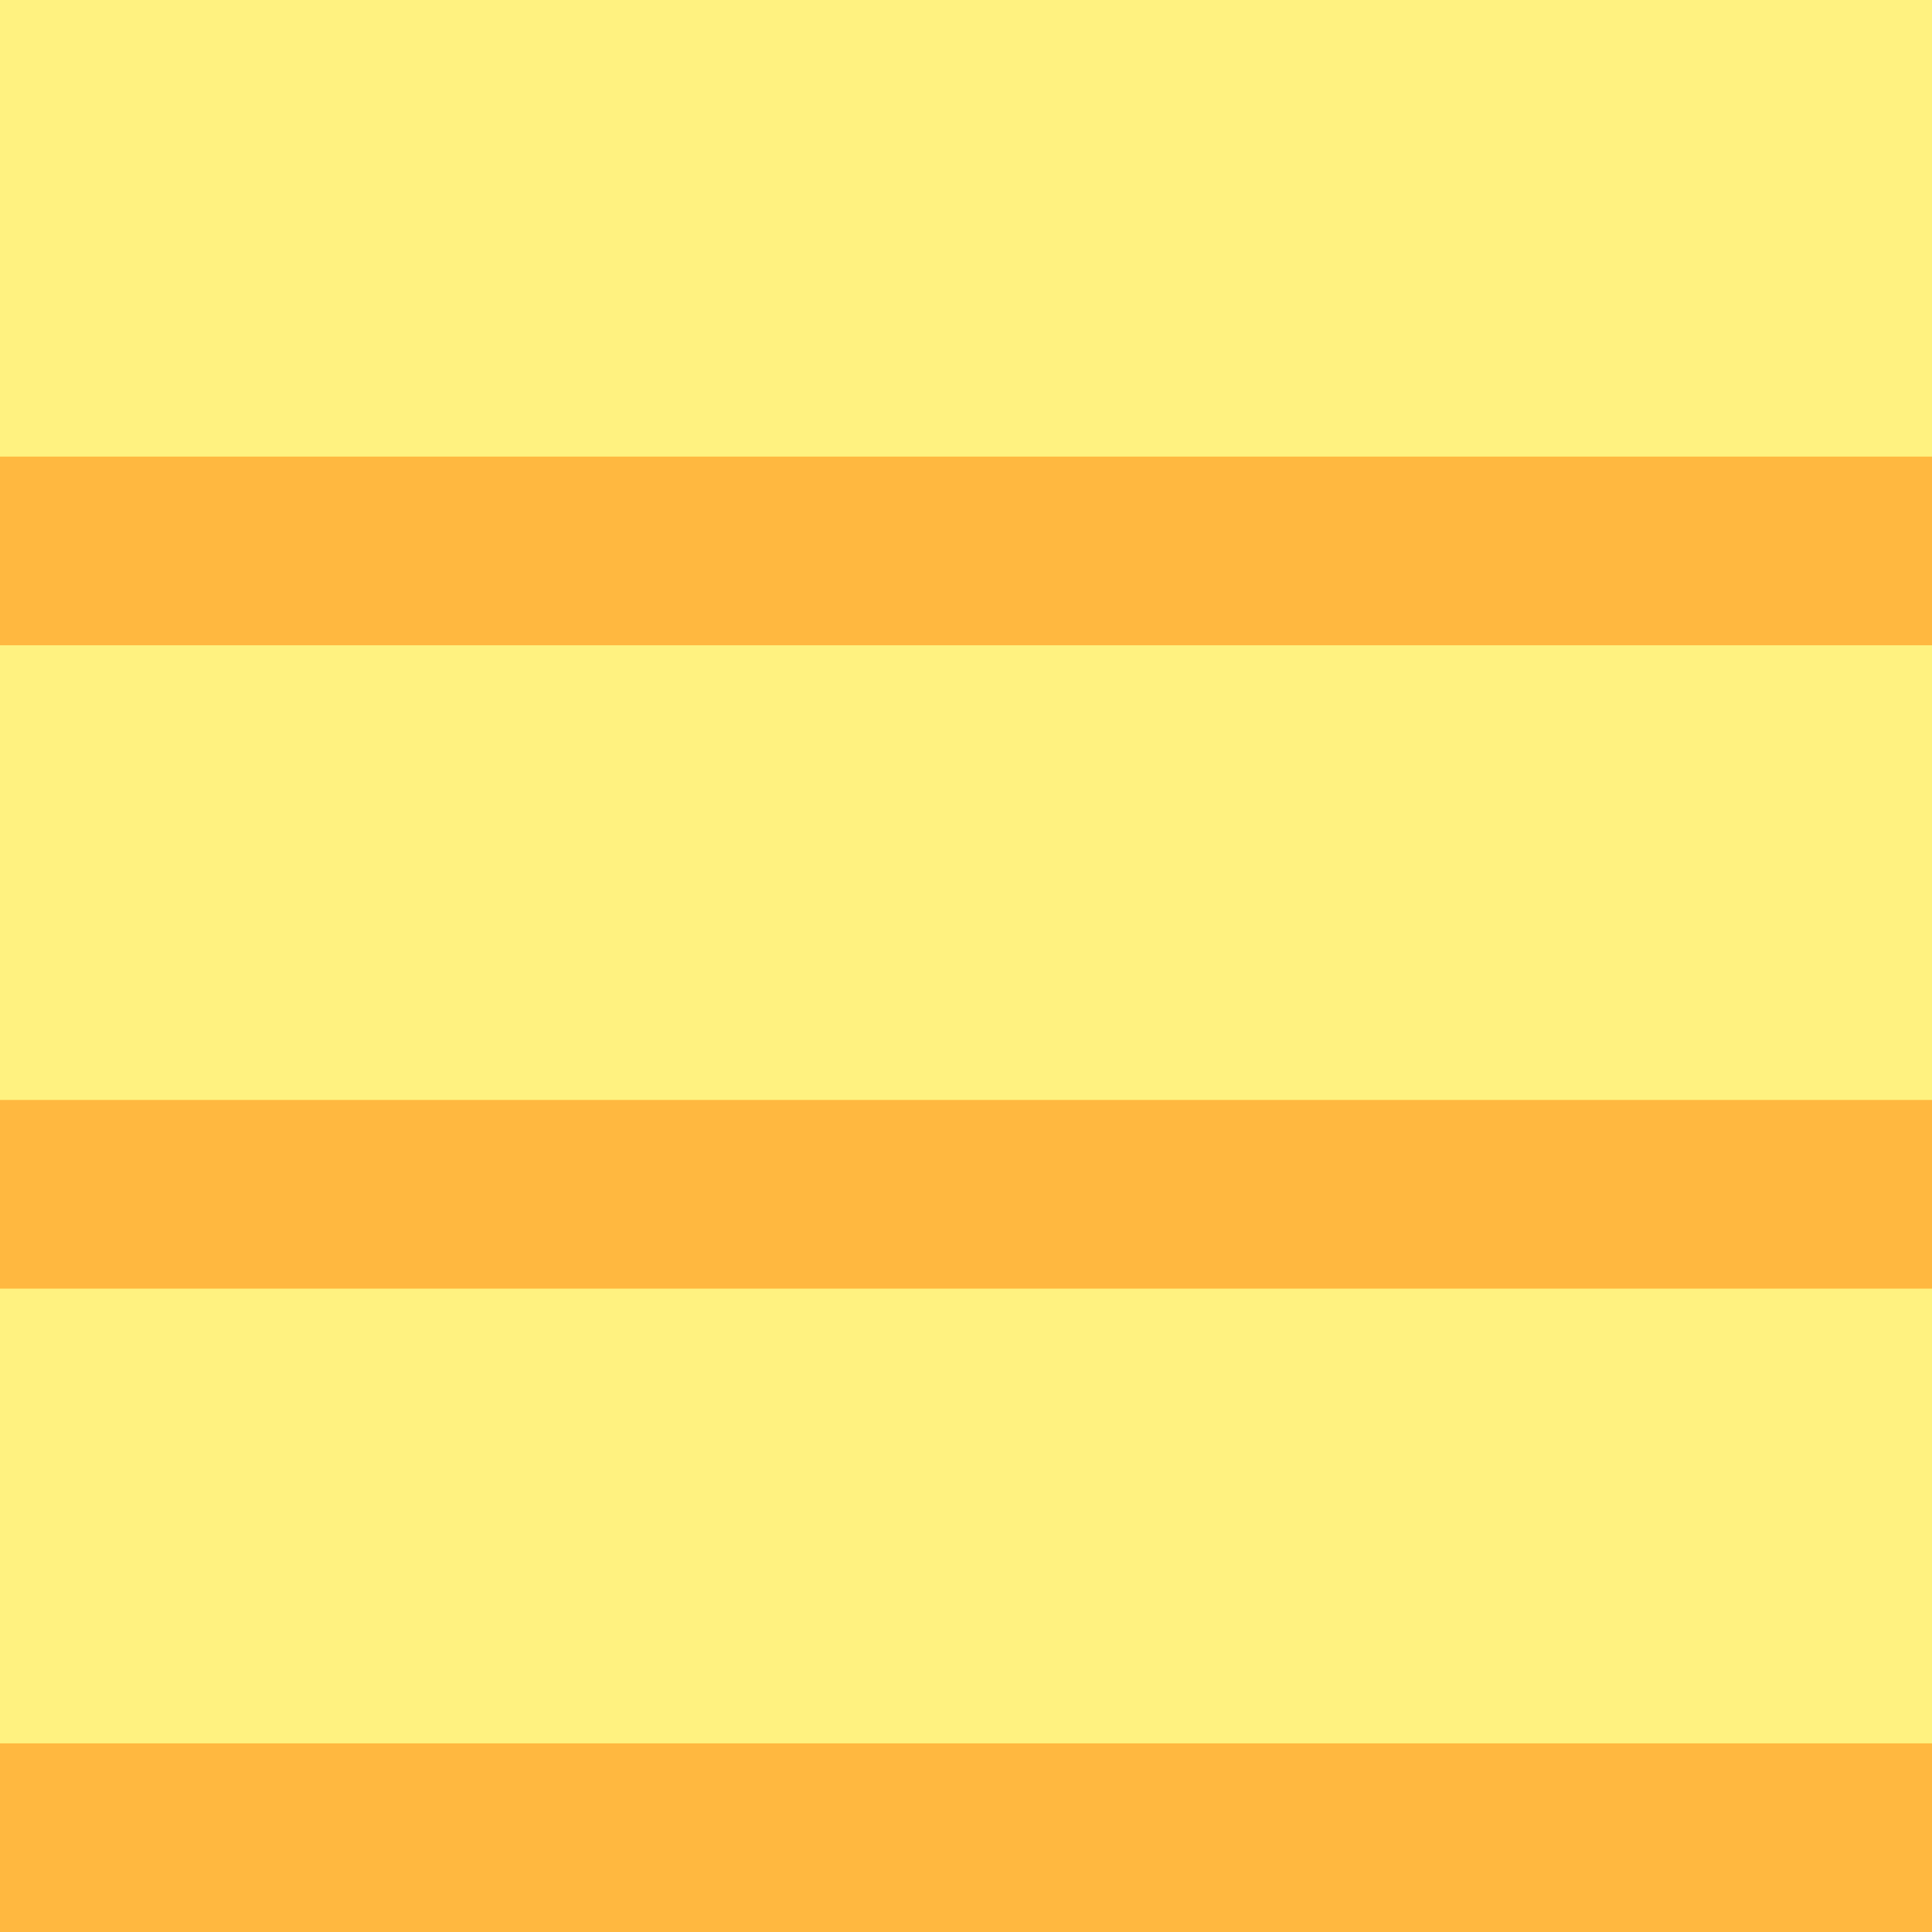
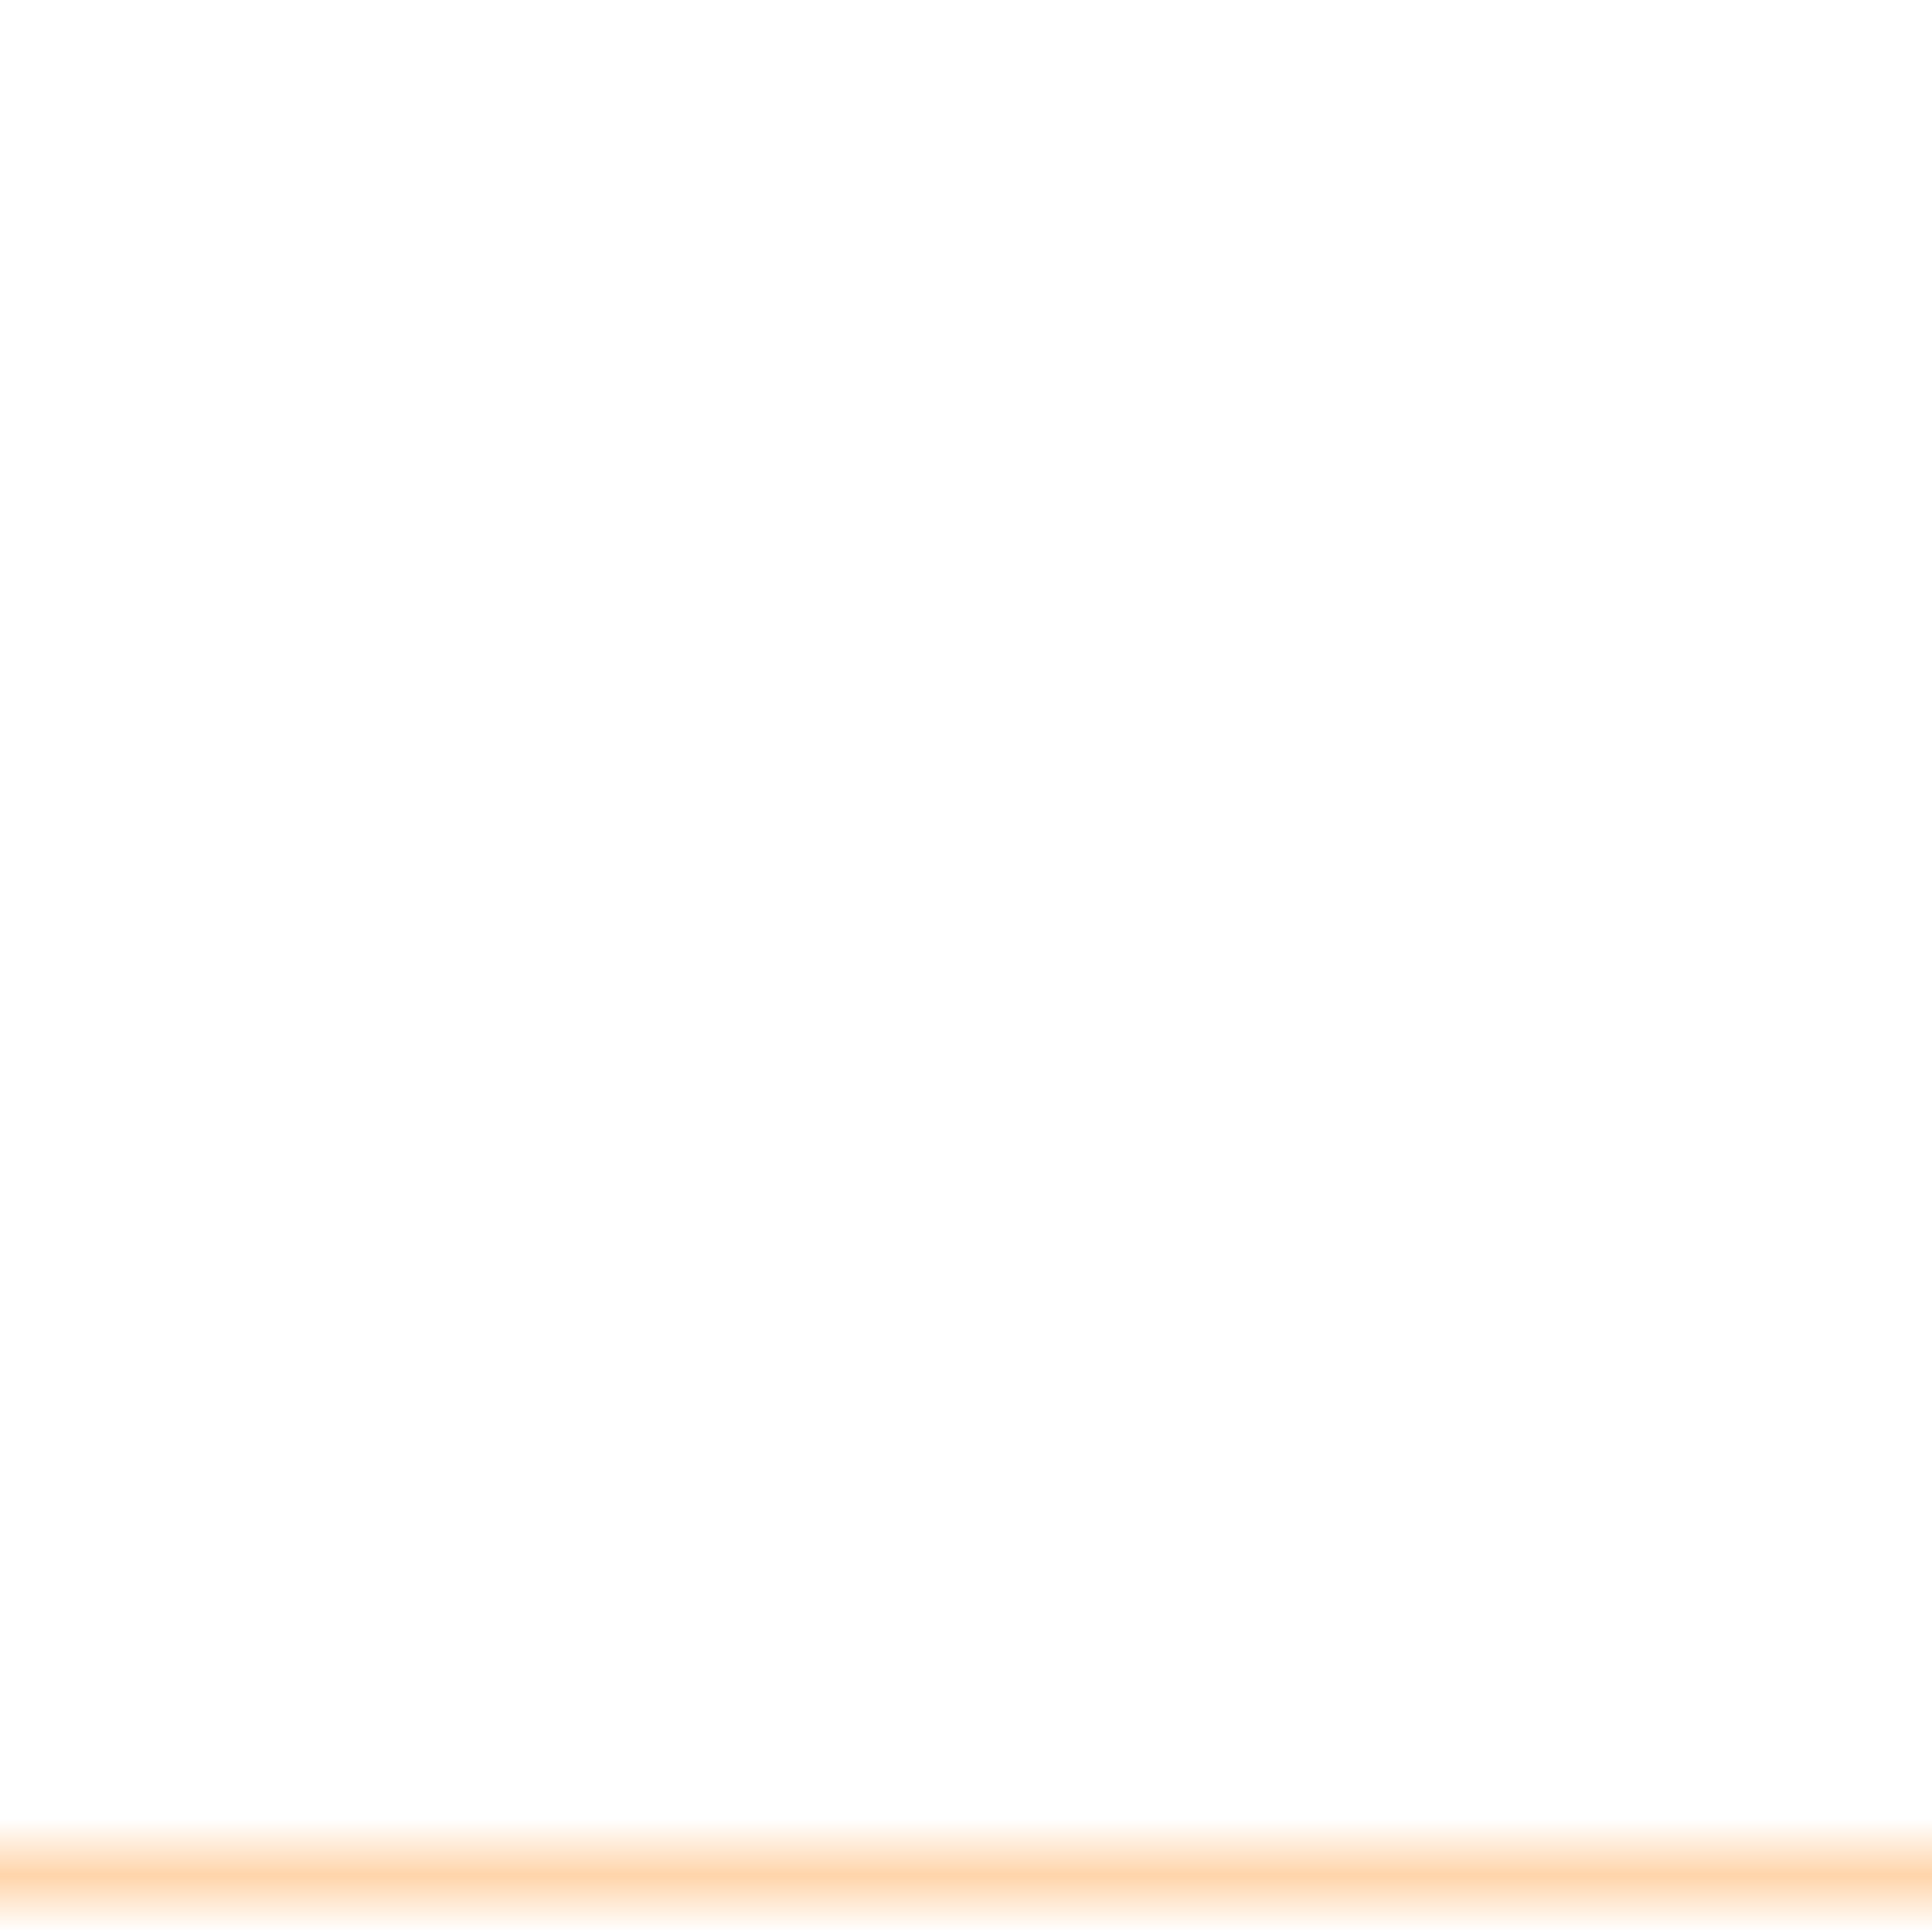
- <svg xmlns="http://www.w3.org/2000/svg" width="1024" height="1024" viewBox="0 0 270.933 270.933" version="1.1" id="svg8">
-   <defs id="defs2" />
+ <svg xmlns="http://www.w3.org/2000/svg" xmlns:xlink="http://www.w3.org/1999/xlink" width="1024" height="1024" viewBox="0 0 270.933 270.933" version="1.1" id="svg8">
+   <defs id="defs2">
+     <linearGradient id="linearGradient851">
+       <stop style="stop-color:#ffe600;stop-opacity:0.294" offset="0" id="stop847" />
+       <stop style="stop-color:#ffe600;stop-opacity:0;" offset="1" id="stop849" />
+     </linearGradient>
+     <linearGradient id="linearGradient861">
+       <stop style="stop-color:#ff7f00;stop-opacity:1;" offset="0" id="stop857" />
+       <stop style="stop-color:#ff7f00;stop-opacity:0;" offset="1" id="stop859" />
+     </linearGradient>
+     <linearGradient gradientTransform="matrix(1,0,0,1.2,270.9333,559.5334)" xlink:href="#linearGradient861" id="linearGradient863-3-3-9" x1="-135.695" y1="-212.331" x2="-135.695" y2="-231.964" gradientUnits="userSpaceOnUse" />
+     <linearGradient xlink:href="#linearGradient851" id="linearGradient853" x1="138.871" y1="68.302" x2="138.871" y2="25.84" gradientUnits="userSpaceOnUse" gradientTransform="translate(-290.2857,5.291667)" />
+     <linearGradient gradientTransform="matrix(1,0,0,1.2,-6.3053385e-6,-18.59157)" xlink:href="#linearGradient861" id="linearGradient863-3-3-9-8" x1="-135.695" y1="-212.331" x2="-135.695" y2="-231.964" gradientUnits="userSpaceOnUse" />
+   </defs>
  <g id="layer1" transform="translate(0,-26.06665)">
-     <rect style="fill:#ffe600;fill-opacity:0.498;stroke:none;stroke-width:3.96;stroke-linecap:round;stroke-linejoin:round;stroke-miterlimit:4;stroke-dasharray:none;stroke-dashoffset:0;stroke-opacity:1" id="rect815" width="270.933" height="270.933" x="7.1207683e-006" y="26.067" />
-     <g id="g961" transform="translate(0,6.274397)">
-       <g id="g891" transform="translate(0,0.2645052)">
-         <g id="g823" transform="translate(0,25.47561)" style="fill:#ff7f00;fill-opacity:0.498">
-           <rect y="148.304" x="6.0159282e-014" height="26.458" width="270.933" id="rect817" style="fill:#ff7f00;fill-opacity:0.498;stroke:none;stroke-width:3.561;stroke-linecap:round;stroke-linejoin:round;stroke-miterlimit:4;stroke-dasharray:none;stroke-dashoffset:0;stroke-opacity:1" />
-         </g>
-         <g transform="translate(0,-26.38269)" id="g823-3">
-           <rect y="141.69" x="7.1207683e-006" height="39.688" width="270.933" id="rect819-4" style="fill:#007fff;fill-opacity:0;stroke:none;stroke-width:2.971;stroke-linecap:round;stroke-linejoin:round;stroke-miterlimit:4;stroke-dasharray:none;stroke-dashoffset:0;stroke-opacity:1" />
-           <rect y="109.94" x="6.0159282e-014" height="26.458" width="270.933" id="rect817-2" style="fill:#ff7f00;fill-opacity:0.498;stroke:none;stroke-width:3.561;stroke-linecap:round;stroke-linejoin:round;stroke-miterlimit:4;stroke-dasharray:none;stroke-dashoffset:0;stroke-opacity:1" />
-         </g>
-         <g transform="translate(0,109.084)" id="g823-6" style="fill:#ff7f00;fill-opacity:0.498">
-           <rect y="154.919" x="6.0159282e-014" height="26.458" width="270.933" id="rect817-8" style="fill:#ff7f00;fill-opacity:0.498;stroke:none;stroke-width:3.561;stroke-linecap:round;stroke-linejoin:round;stroke-miterlimit:4;stroke-dasharray:none;stroke-dashoffset:0;stroke-opacity:1" />
-         </g>
-         <g transform="translate(0,-122.1618)" id="g823-3-7">
-           <rect y="141.69" x="7.1207683e-006" height="39.688" width="270.933" id="rect819-4-7" style="fill:#007fff;fill-opacity:0;stroke:none;stroke-width:2.971;stroke-linecap:round;stroke-linejoin:round;stroke-miterlimit:4;stroke-dasharray:none;stroke-dashoffset:0;stroke-opacity:1" />
-         </g>
-       </g>
-     </g>
+     <rect style="fill:url(#linearGradient853);fill-opacity:1;stroke:none;stroke-width:3.96;stroke-linecap:round;stroke-linejoin:round;stroke-miterlimit:4;stroke-dasharray:none;stroke-dashoffset:0;stroke-opacity:1" id="rect815" width="270.933" height="270.933" x="-290.286" y="31.358" />
+     <rect style="fill:#007fff;fill-opacity:0;stroke:none;stroke-width:2.971;stroke-linecap:round;stroke-linejoin:round;stroke-miterlimit:4;stroke-dasharray:none;stroke-dashoffset:0;stroke-opacity:1" id="rect819-4-7" width="270.933" height="39.688" x="7.1207683e-006" y="26.067" />
+     <rect y="281.125" x="-1.4694531e-005" height="7.938" width="270.933" id="rect832-8-2-8-3-6" style="fill:url(#linearGradient863-3-3-9);fill-opacity:1;stroke:none;stroke-width:0.593;stroke-linecap:round;stroke-linejoin:miter;stroke-miterlimit:4;stroke-dasharray:none;stroke-dashoffset:0;stroke-opacity:1" />
+     <rect y="-297" x="-270.933" height="7.938" width="270.933" id="rect832-8-2-8-3-6-7" style="fill:url(#linearGradient863-3-3-9-8);fill-opacity:1;stroke:none;stroke-width:0.593;stroke-linecap:round;stroke-linejoin:miter;stroke-miterlimit:4;stroke-dasharray:none;stroke-dashoffset:0;stroke-opacity:1" transform="scale(-1)" />
  </g>
</svg>
